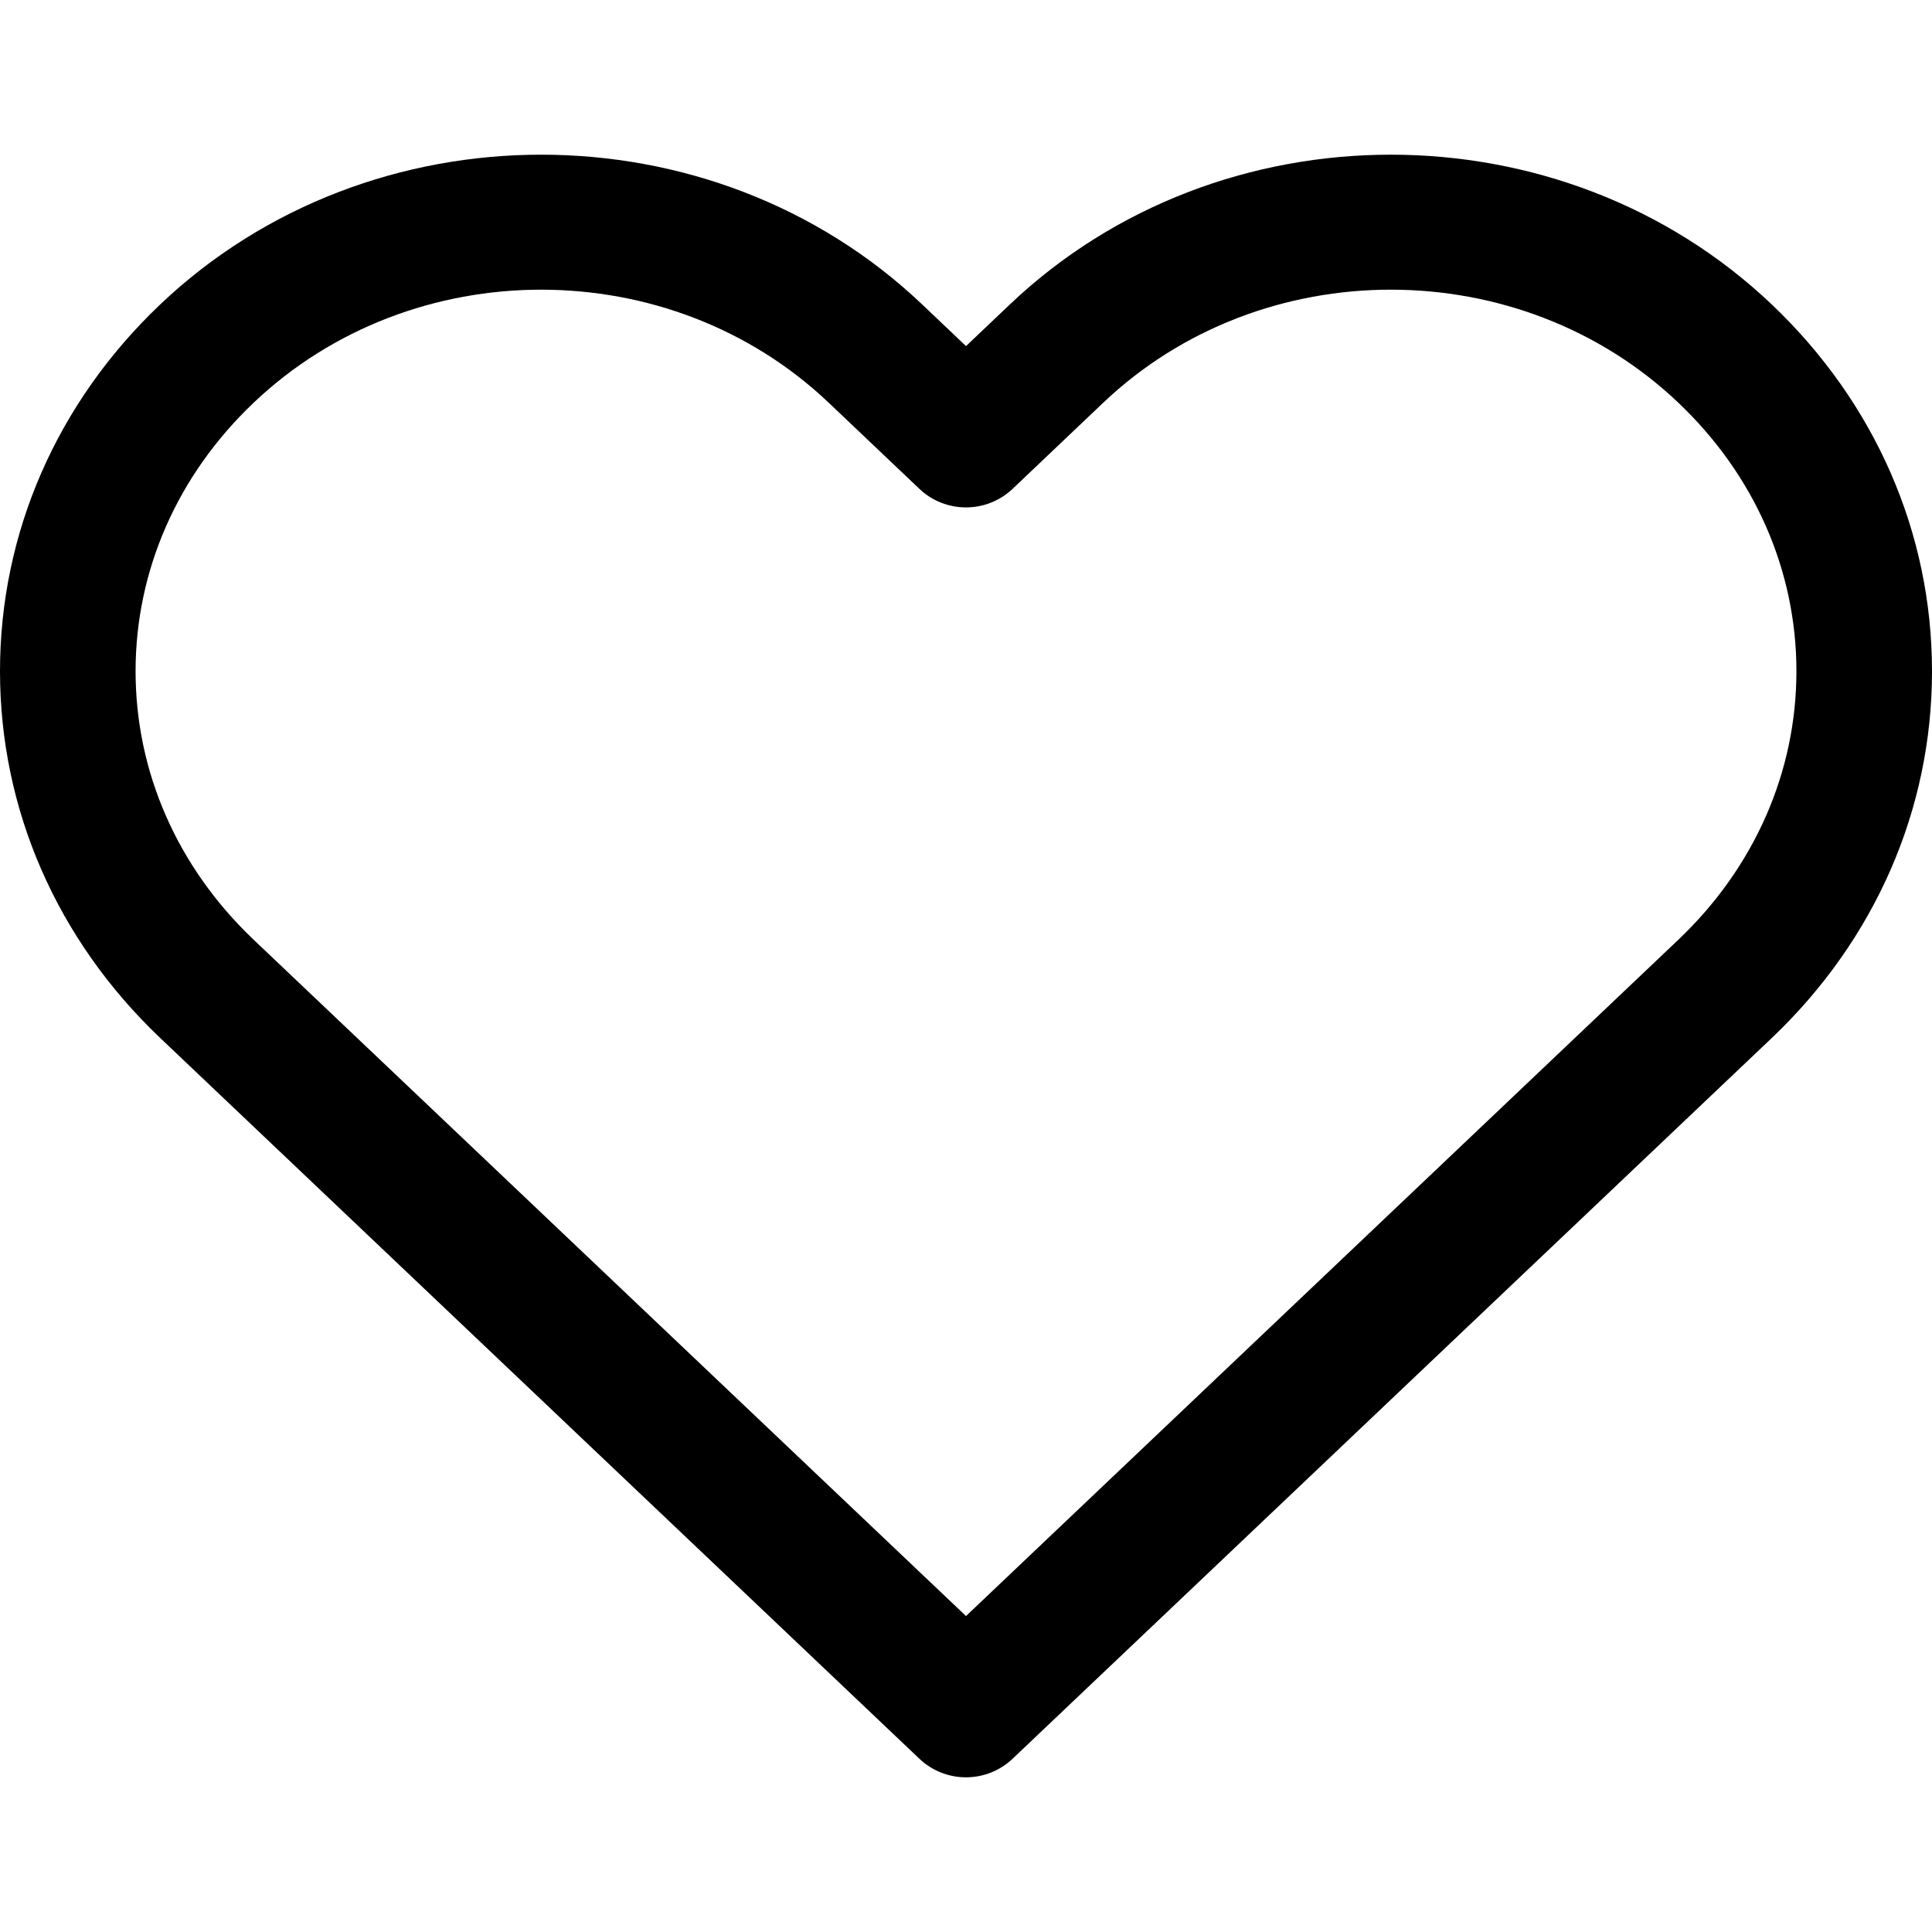
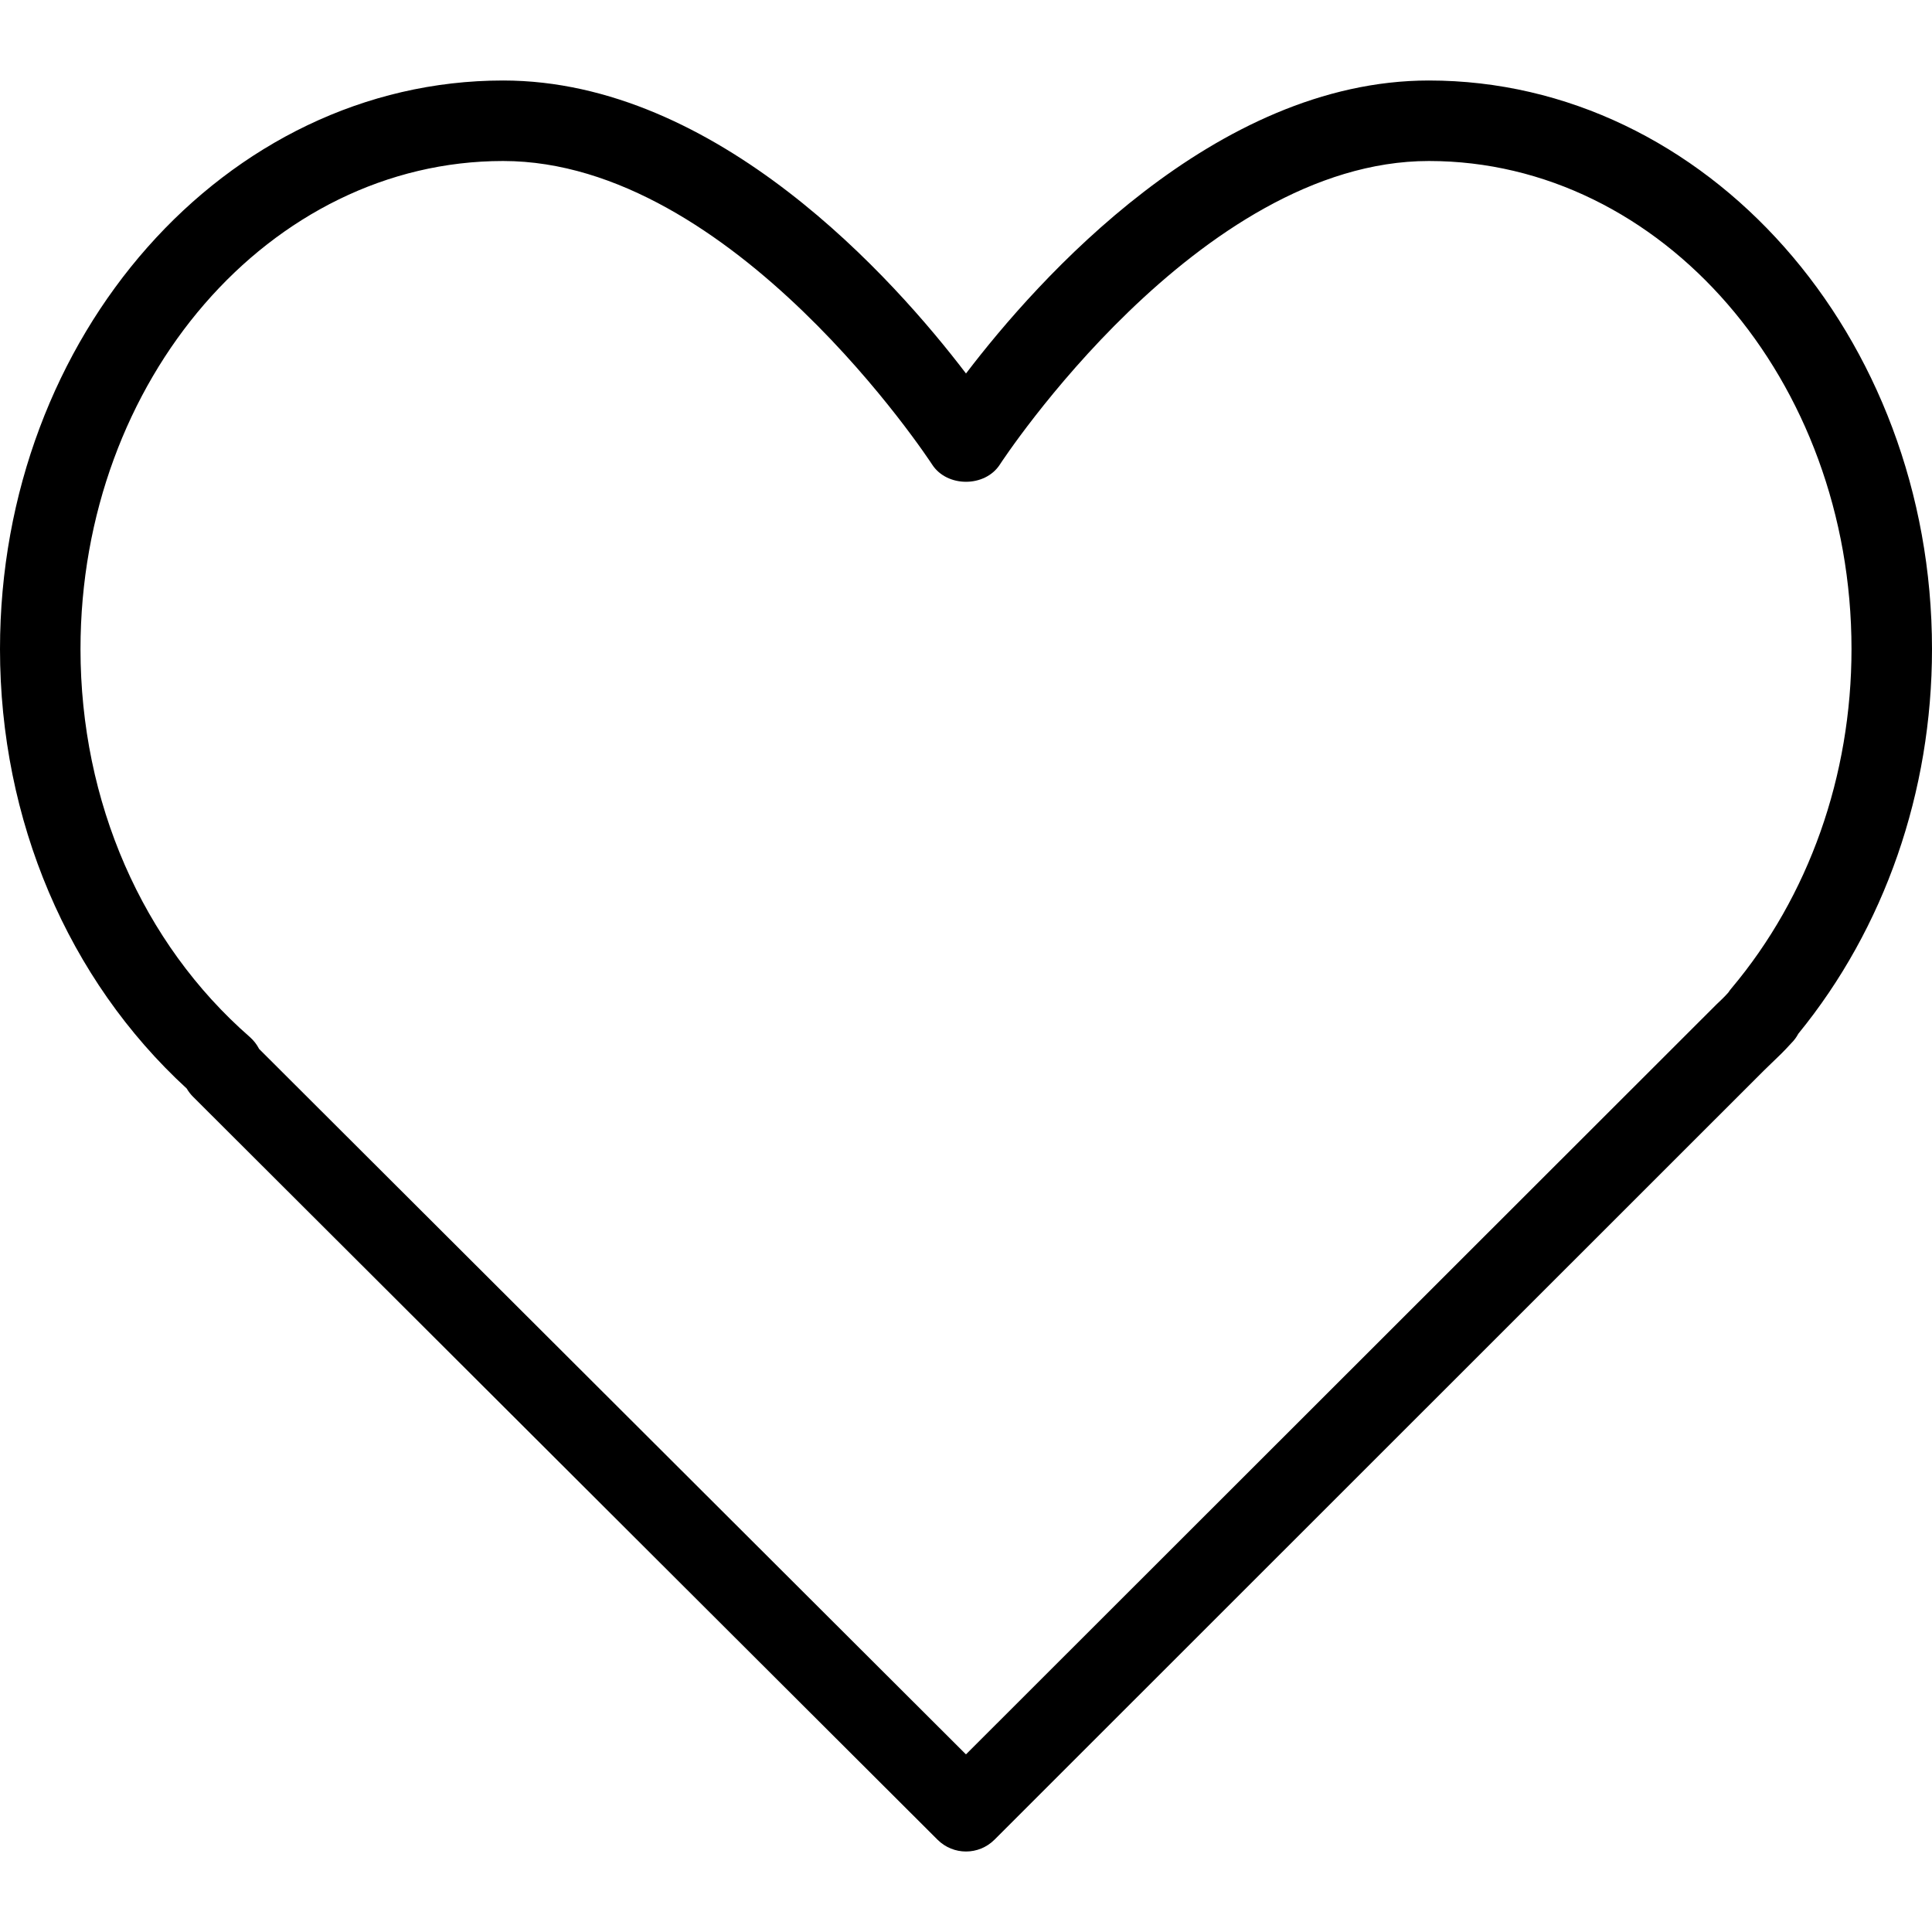
<svg xmlns="http://www.w3.org/2000/svg" version="1.1" id="Capa_1" x="0px" y="0px" viewBox="0 0 512 512" style="enable-background:new 0 0 512 512;" xml:space="preserve">
  <g>
    <g>
-       <path d="M469.585,80.732c-55.679-52.984-146.306-52.984-202.003-0.012l-11.581,11l-11.569-10.995    c-55.703-52.979-146.318-52.973-202.021,0C15.061,106.739,0,141.244,0,177.874c0,36.642,15.061,71.141,42.415,97.166    l201.219,191.033c3.461,3.294,7.917,4.934,12.366,4.934c4.449,0,8.899-1.647,12.366-4.94l201.219-191.027    C496.933,249.021,512,214.517,512,177.88C512,141.244,496.933,106.745,469.585,80.732z M444.829,248.991L256,428.269    L67.177,248.997C47.026,229.835,35.93,204.576,35.93,177.88s11.096-51.955,31.247-71.117    c21.019-20.001,48.625-29.995,76.237-29.995c27.618,0,55.236,10.006,76.255,30.007l23.953,22.75c6.934,6.593,17.815,6.593,24.75,0    l23.959-22.762c42.044-39.996,110.448-39.996,152.492,0c20.145,19.163,31.247,44.421,31.247,71.117    S464.968,229.829,444.829,248.991z" />
+       <path d="M378.667,21.333c-56.792,0-103.698,52.75-122.667,77.646c-18.969-24.896-65.875-77.646-122.667-77.646    C59.813,21.333,0,88.927,0,172c0,45.323,17.99,87.562,49.479,116.469c0.458,0.792,1.021,1.521,1.677,2.177l197.313,196.906    c2.083,2.073,4.802,3.115,7.531,3.115s5.458-1.042,7.542-3.125L467.417,283.74l2.104-2.042c1.667-1.573,3.313-3.167,5.156-5.208    c0.771-0.76,1.406-1.615,1.896-2.542C499.438,245.948,512,209.833,512,172C512,88.927,452.188,21.333,378.667,21.333z     M458.823,261.948c-0.292,0.344-0.563,0.708-0.802,1.083c-1,1.146-2.094,2.156-3.177,3.188L255.99,464.927L68.667,277.979    c-0.604-1.188-1.448-2.271-2.479-3.177C37.677,249.906,21.333,212.437,21.333,172c0-71.313,50.24-129.333,112-129.333    c61.063,0,113.177,79.646,113.698,80.448c3.938,6.083,14,6.083,17.938,0c0.521-0.802,52.635-80.448,113.698-80.448    c61.76,0,112,58.021,112,129.333C490.667,205.604,479.354,237.552,458.823,261.948z" />
    </g>
  </g>
  <g>
</g>
  <g>
</g>
  <g>
</g>
  <g>
</g>
  <g>
</g>
  <g>
</g>
  <g>
</g>
  <g>
</g>
  <g>
</g>
  <g>
</g>
  <g>
</g>
  <g>
</g>
  <g>
</g>
  <g>
</g>
  <g>
</g>
</svg>
